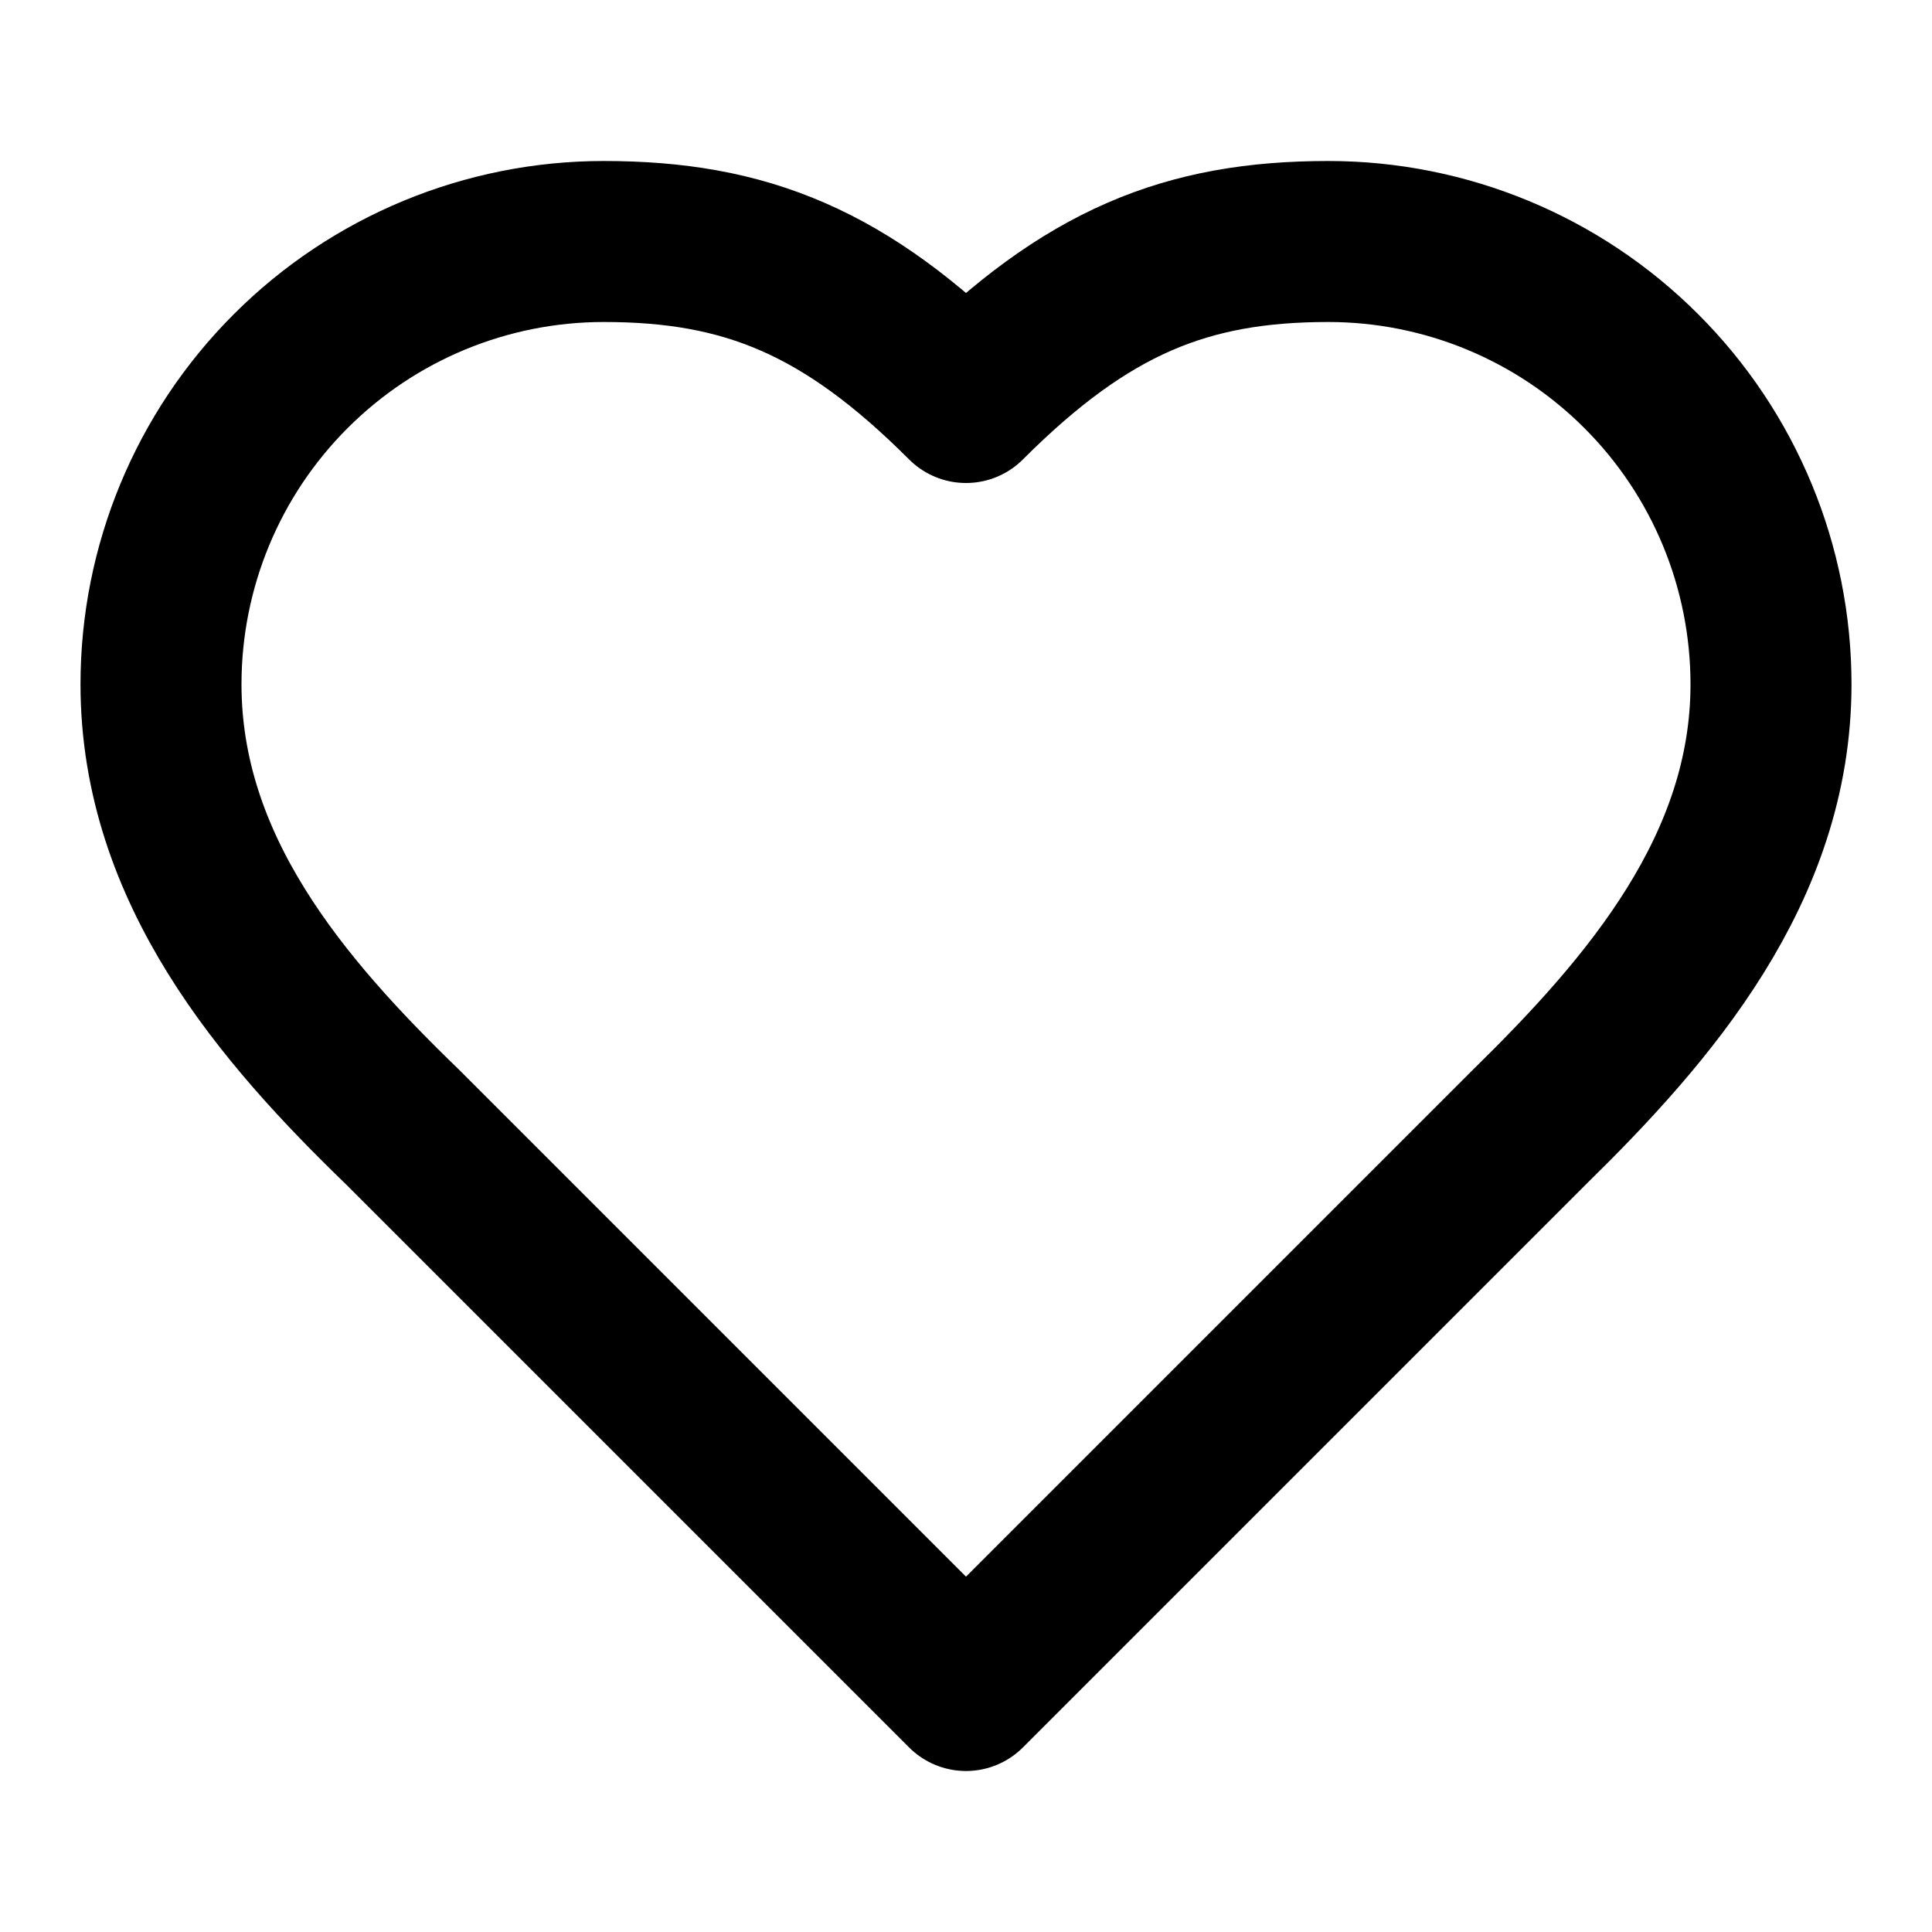
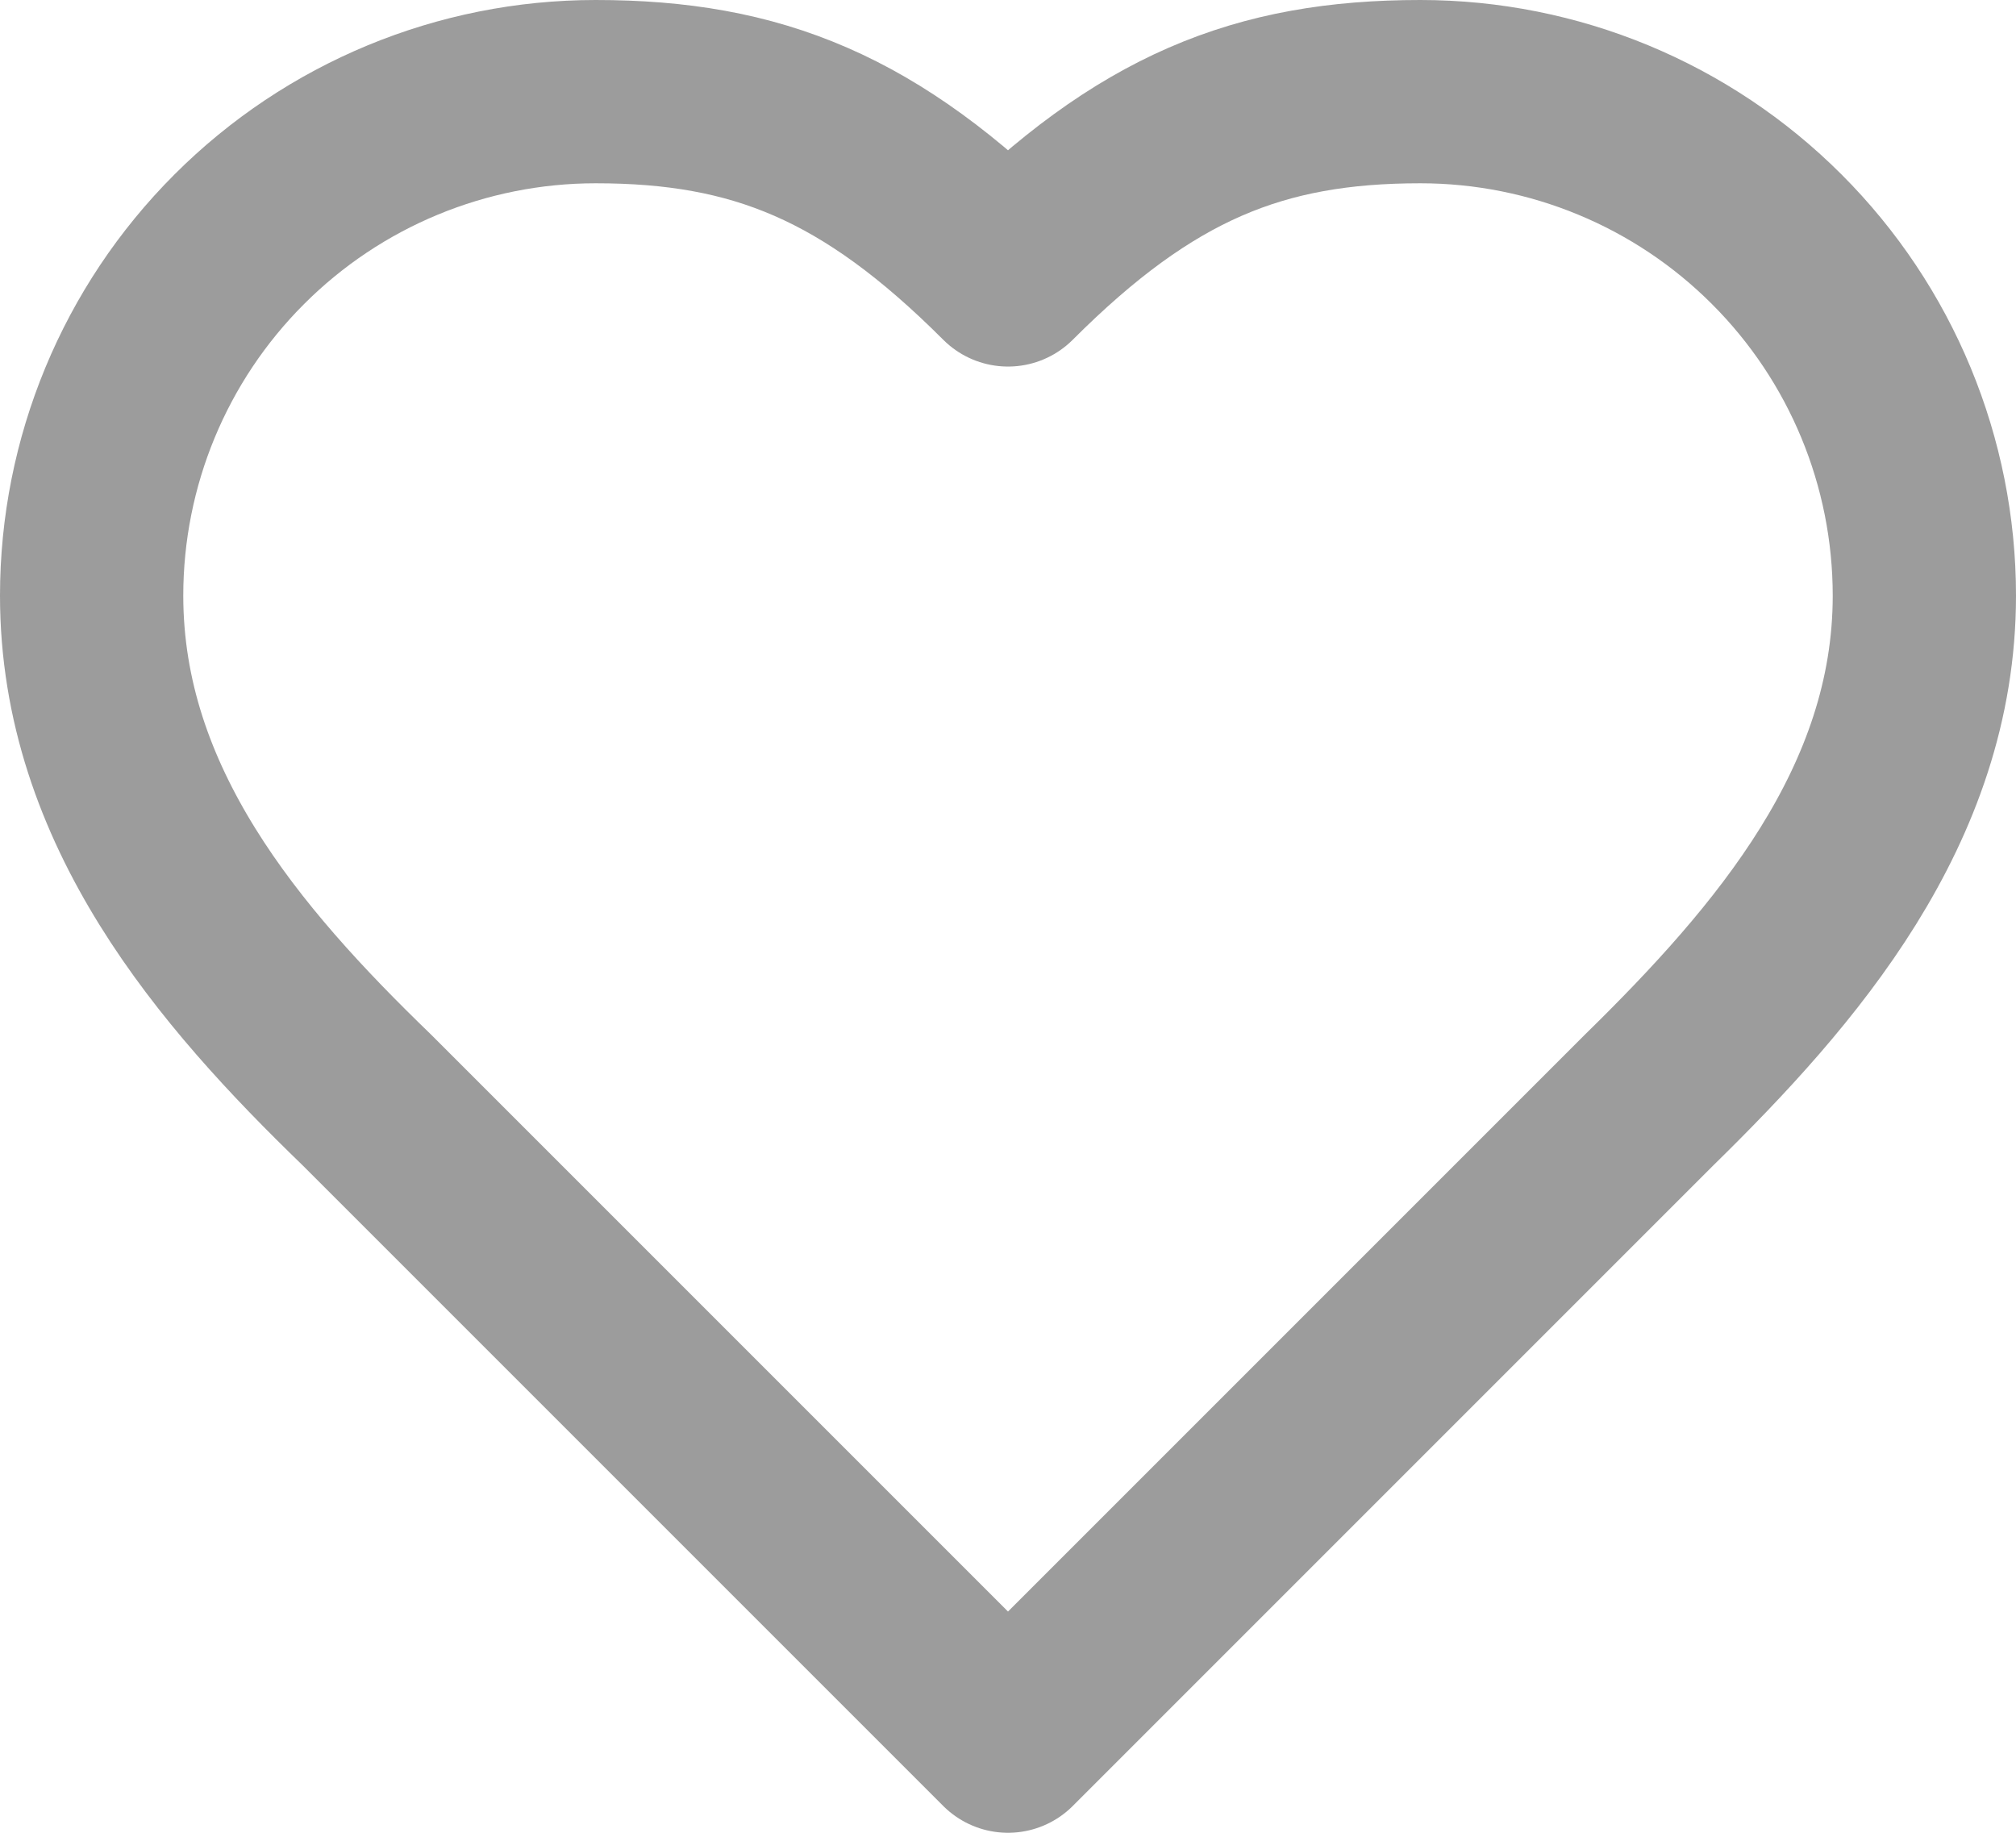
- <svg xmlns="http://www.w3.org/2000/svg" width="24" height="24" viewBox="0 0 24 24" fill="none">
-   <path d="M19 14C20.49 12.54 22 10.79 22 8.5C22 7.041 21.421 5.642 20.389 4.611C19.358 3.579 17.959 3 16.5 3C14.74 3 13.5 3.5 12 5C10.5 3.5 9.26 3 7.5 3C6.041 3 4.642 3.579 3.611 4.611C2.579 5.642 2 7.041 2 8.5C2 10.8 3.5 12.55 5 14L12 21L19 14Z" stroke="black" stroke-width="2" stroke-linecap="round" stroke-linejoin="round" />
+ <svg xmlns="http://www.w3.org/2000/svg" width="22" height="20" viewBox="0 0 22 20" fill="none">
+   <path d="M18 12C19.49 10.54 21 8.79 21 6.5C21 5.041 20.421 3.642 19.389 2.611C18.358 1.579 16.959 1 15.5 1C13.74 1 12.5 1.5 11 3C9.5 1.5 8.26 1 6.5 1C5.041 1 3.642 1.579 2.611 2.611C1.579 3.642 1 5.041 1 6.5C1 8.8 2.5 10.55 4 12L11 19L18 12Z" stroke="#9C9C9C" stroke-width="2" stroke-linecap="round" stroke-linejoin="round" />
</svg>
